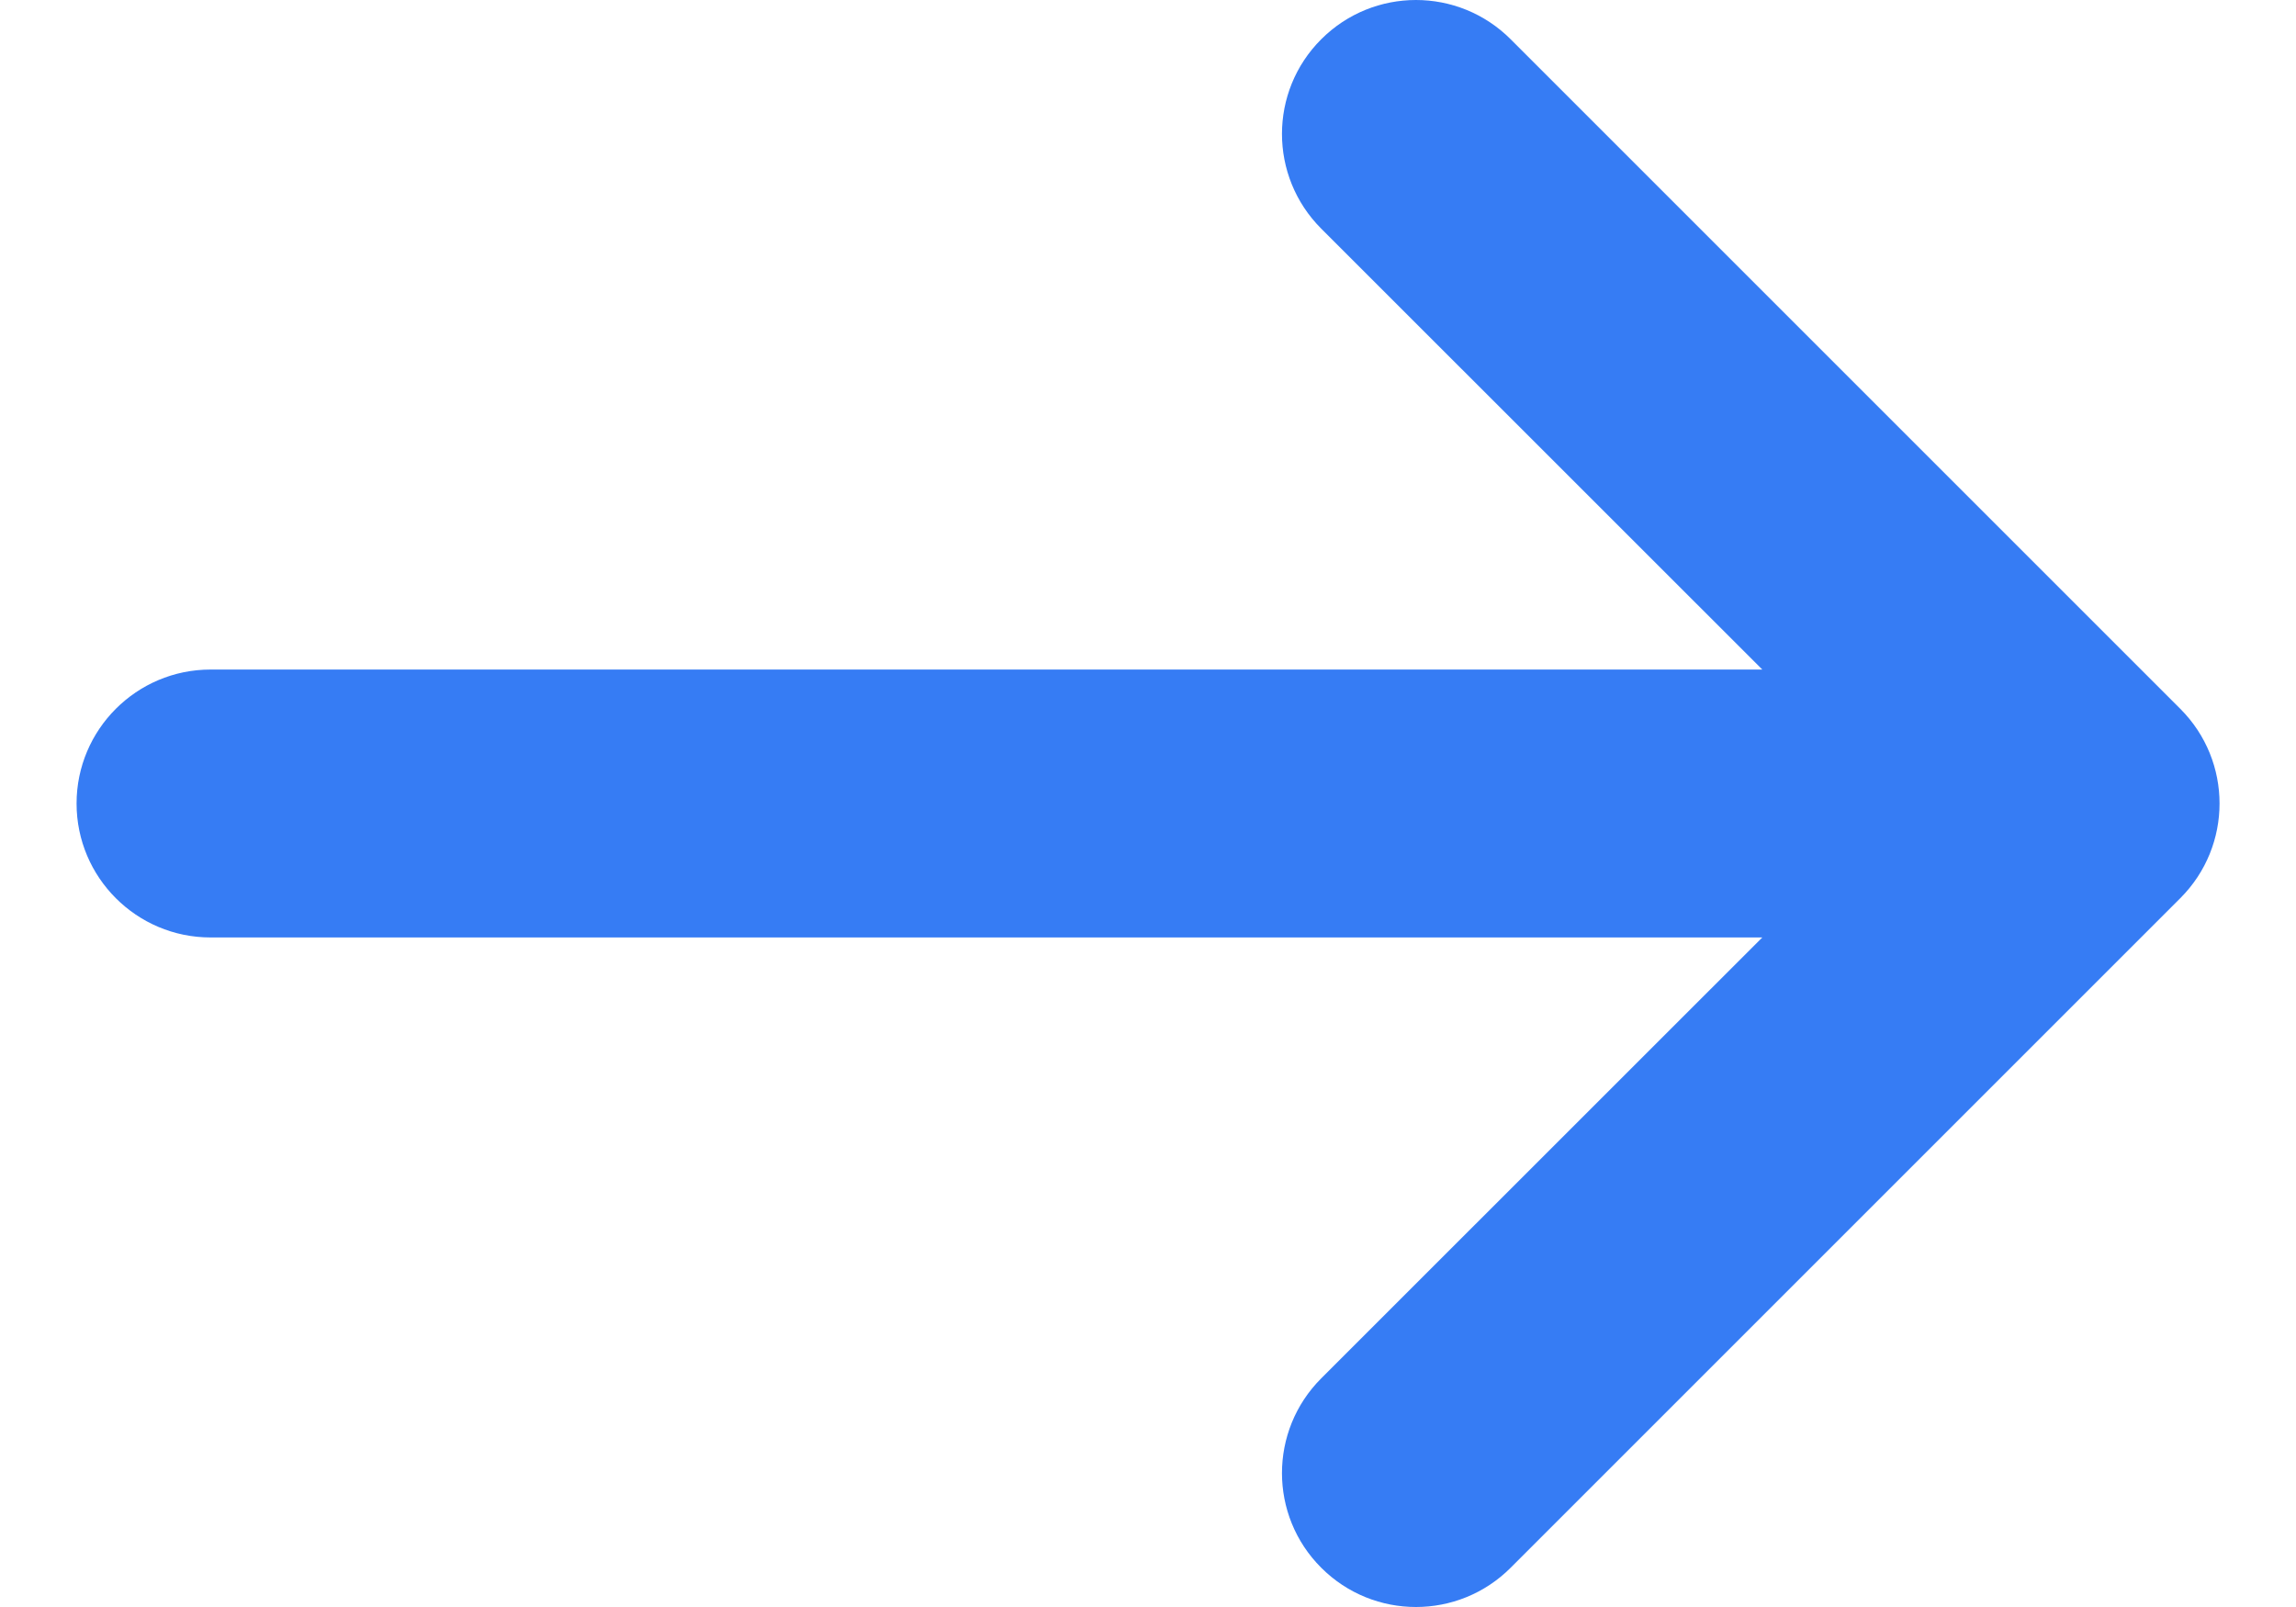
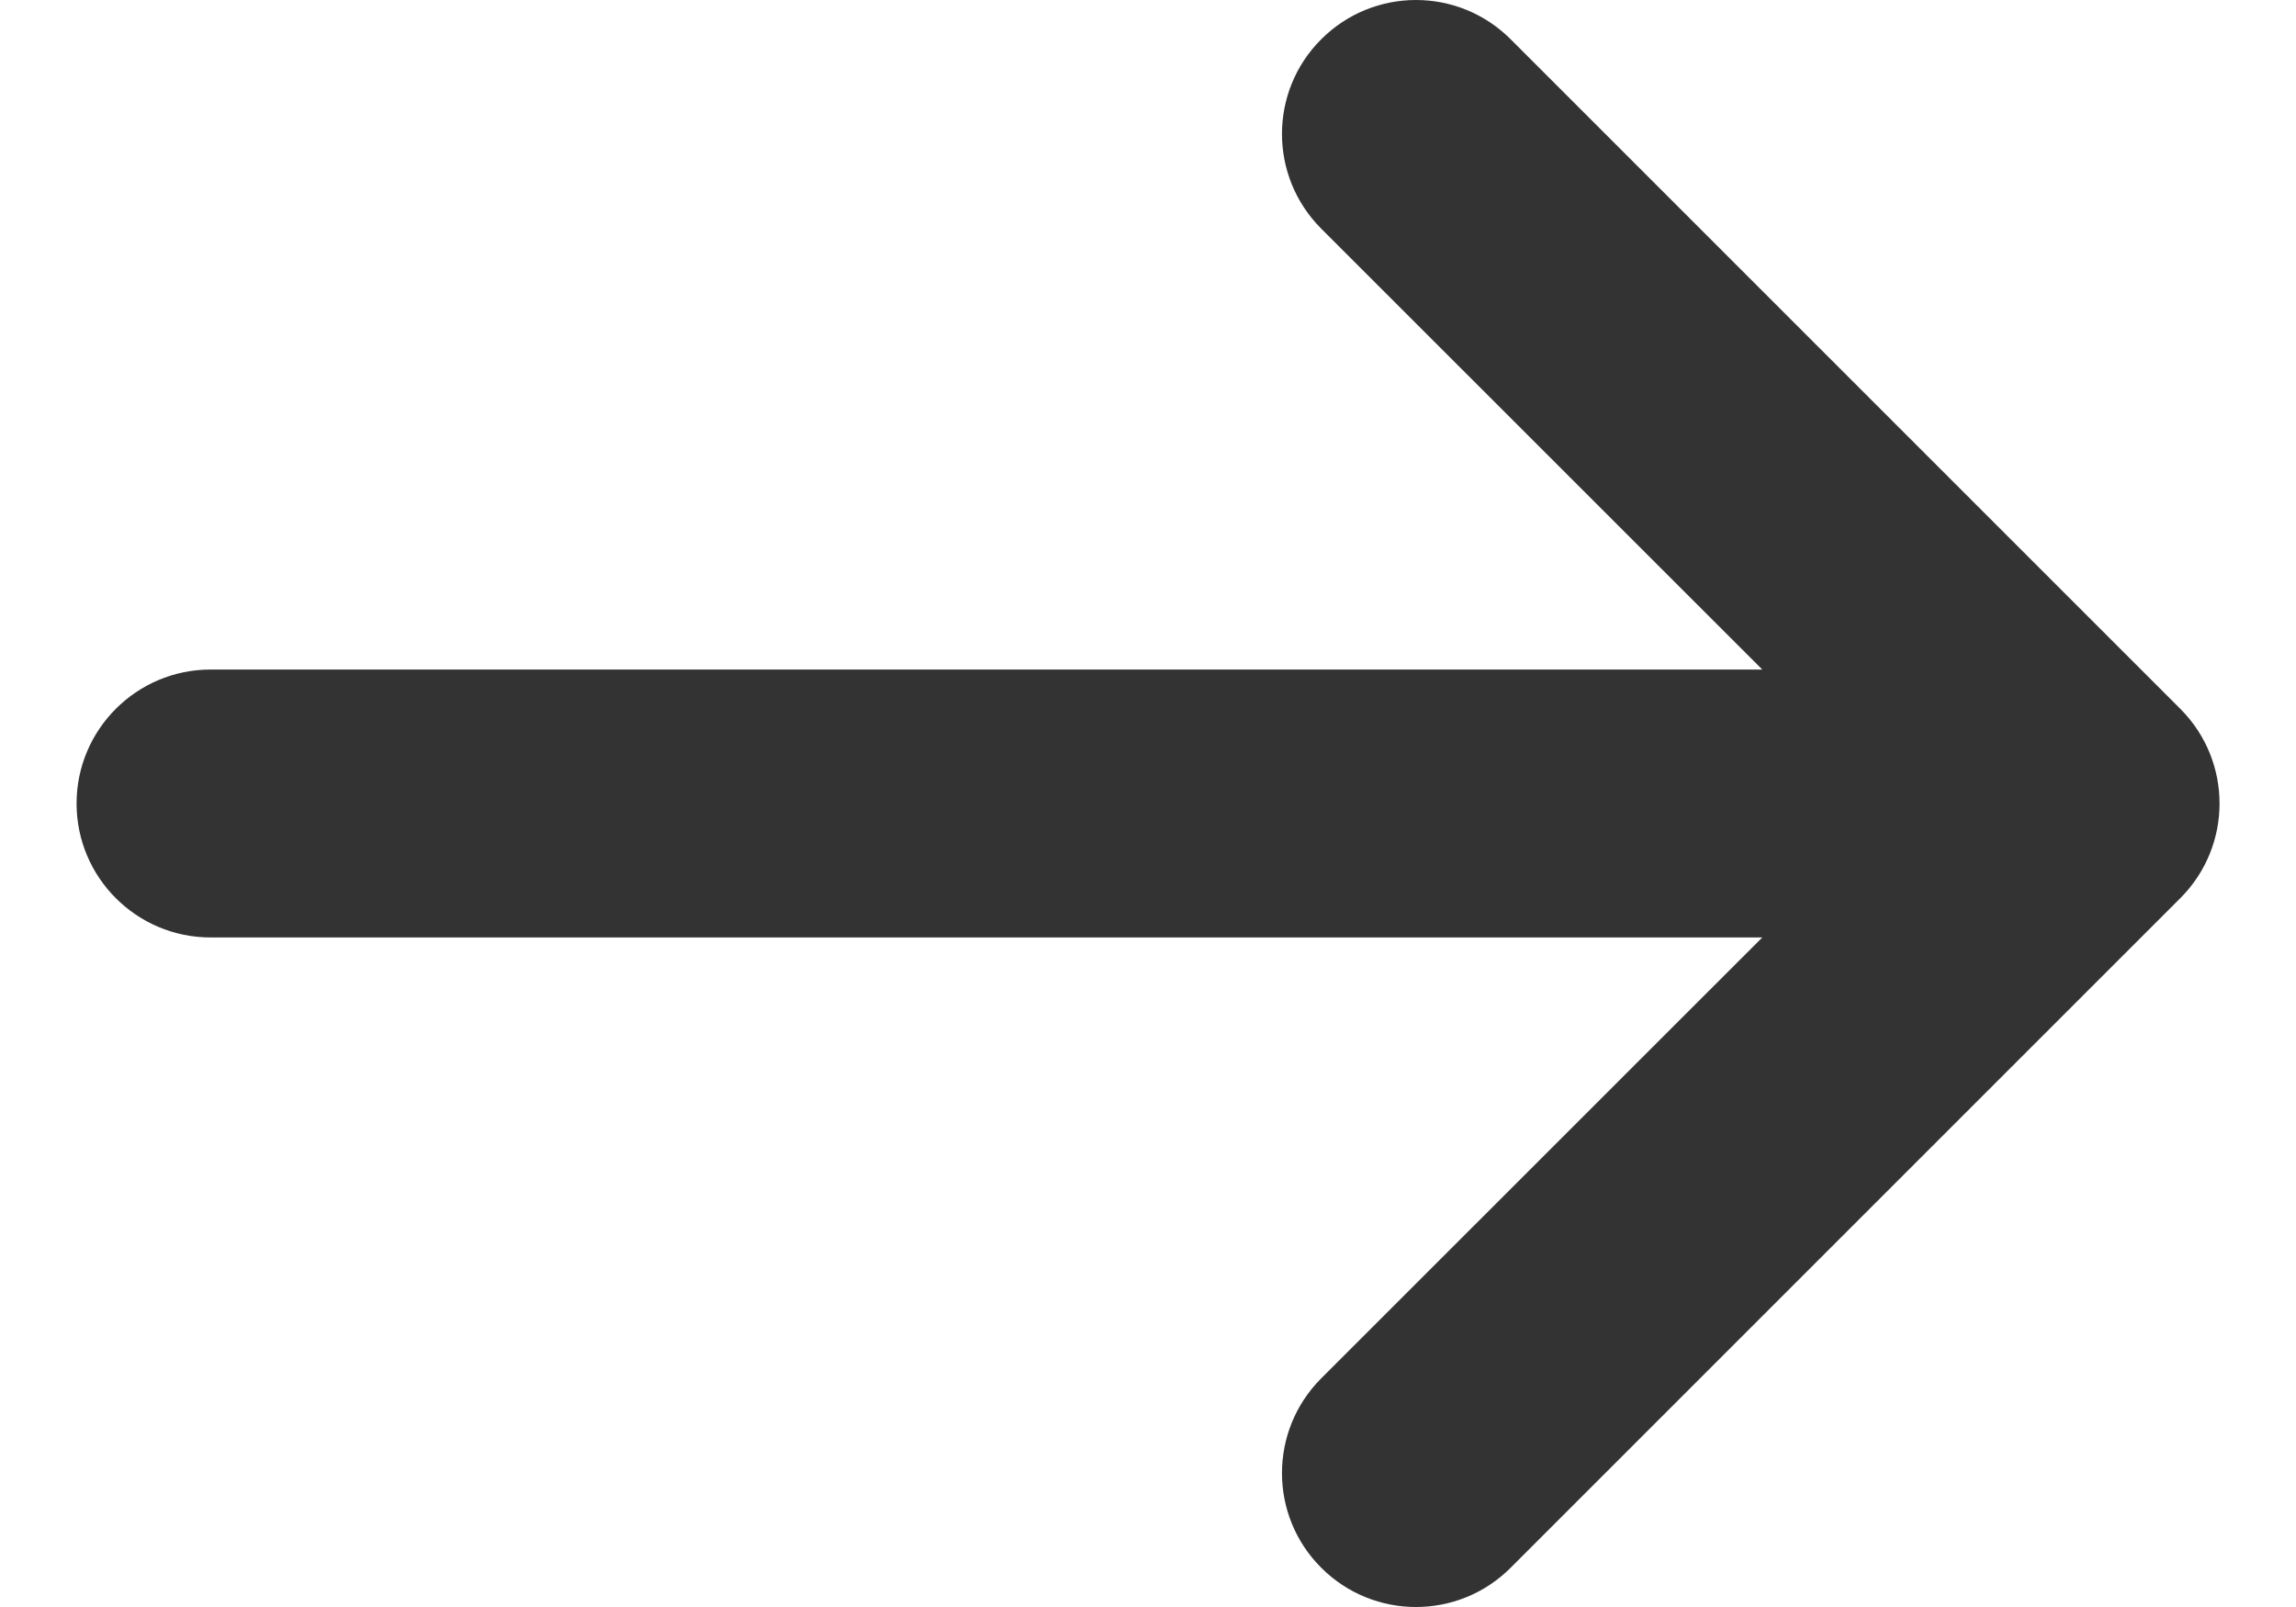
<svg xmlns="http://www.w3.org/2000/svg" width="20" height="14" viewBox="0 0 20 14" fill="none">
-   <path fill-rule="evenodd" clip-rule="evenodd" d="M11.509 13.658C11.053 13.203 11.053 12.464 11.509 12.008L15.351 8.167L1.834 8.167C1.19 8.167 0.667 7.644 0.667 7C0.667 6.356 1.19 5.833 1.834 5.833L15.351 5.833L11.509 1.992C11.053 1.536 11.053 0.797 11.509 0.342C11.965 -0.114 12.703 -0.114 13.159 0.342L18.992 6.175C19.448 6.631 19.448 7.369 18.992 7.825L13.159 13.658C12.703 14.114 11.965 14.114 11.509 13.658Z" fill="#367CF4" />
+   <path fill-rule="evenodd" clip-rule="evenodd" d="M11.509 13.658C11.053 13.203 11.053 12.464 11.509 12.008L15.351 8.167L1.834 8.167C1.19 8.167 0.667 7.644 0.667 7C0.667 6.356 1.19 5.833 1.834 5.833L15.351 5.833L11.509 1.992C11.053 1.536 11.053 0.797 11.509 0.342C11.965 -0.114 12.703 -0.114 13.159 0.342L18.992 6.175C19.448 6.631 19.448 7.369 18.992 7.825L13.159 13.658C12.703 14.114 11.965 14.114 11.509 13.658Z" fill="#333333" />
</svg>
